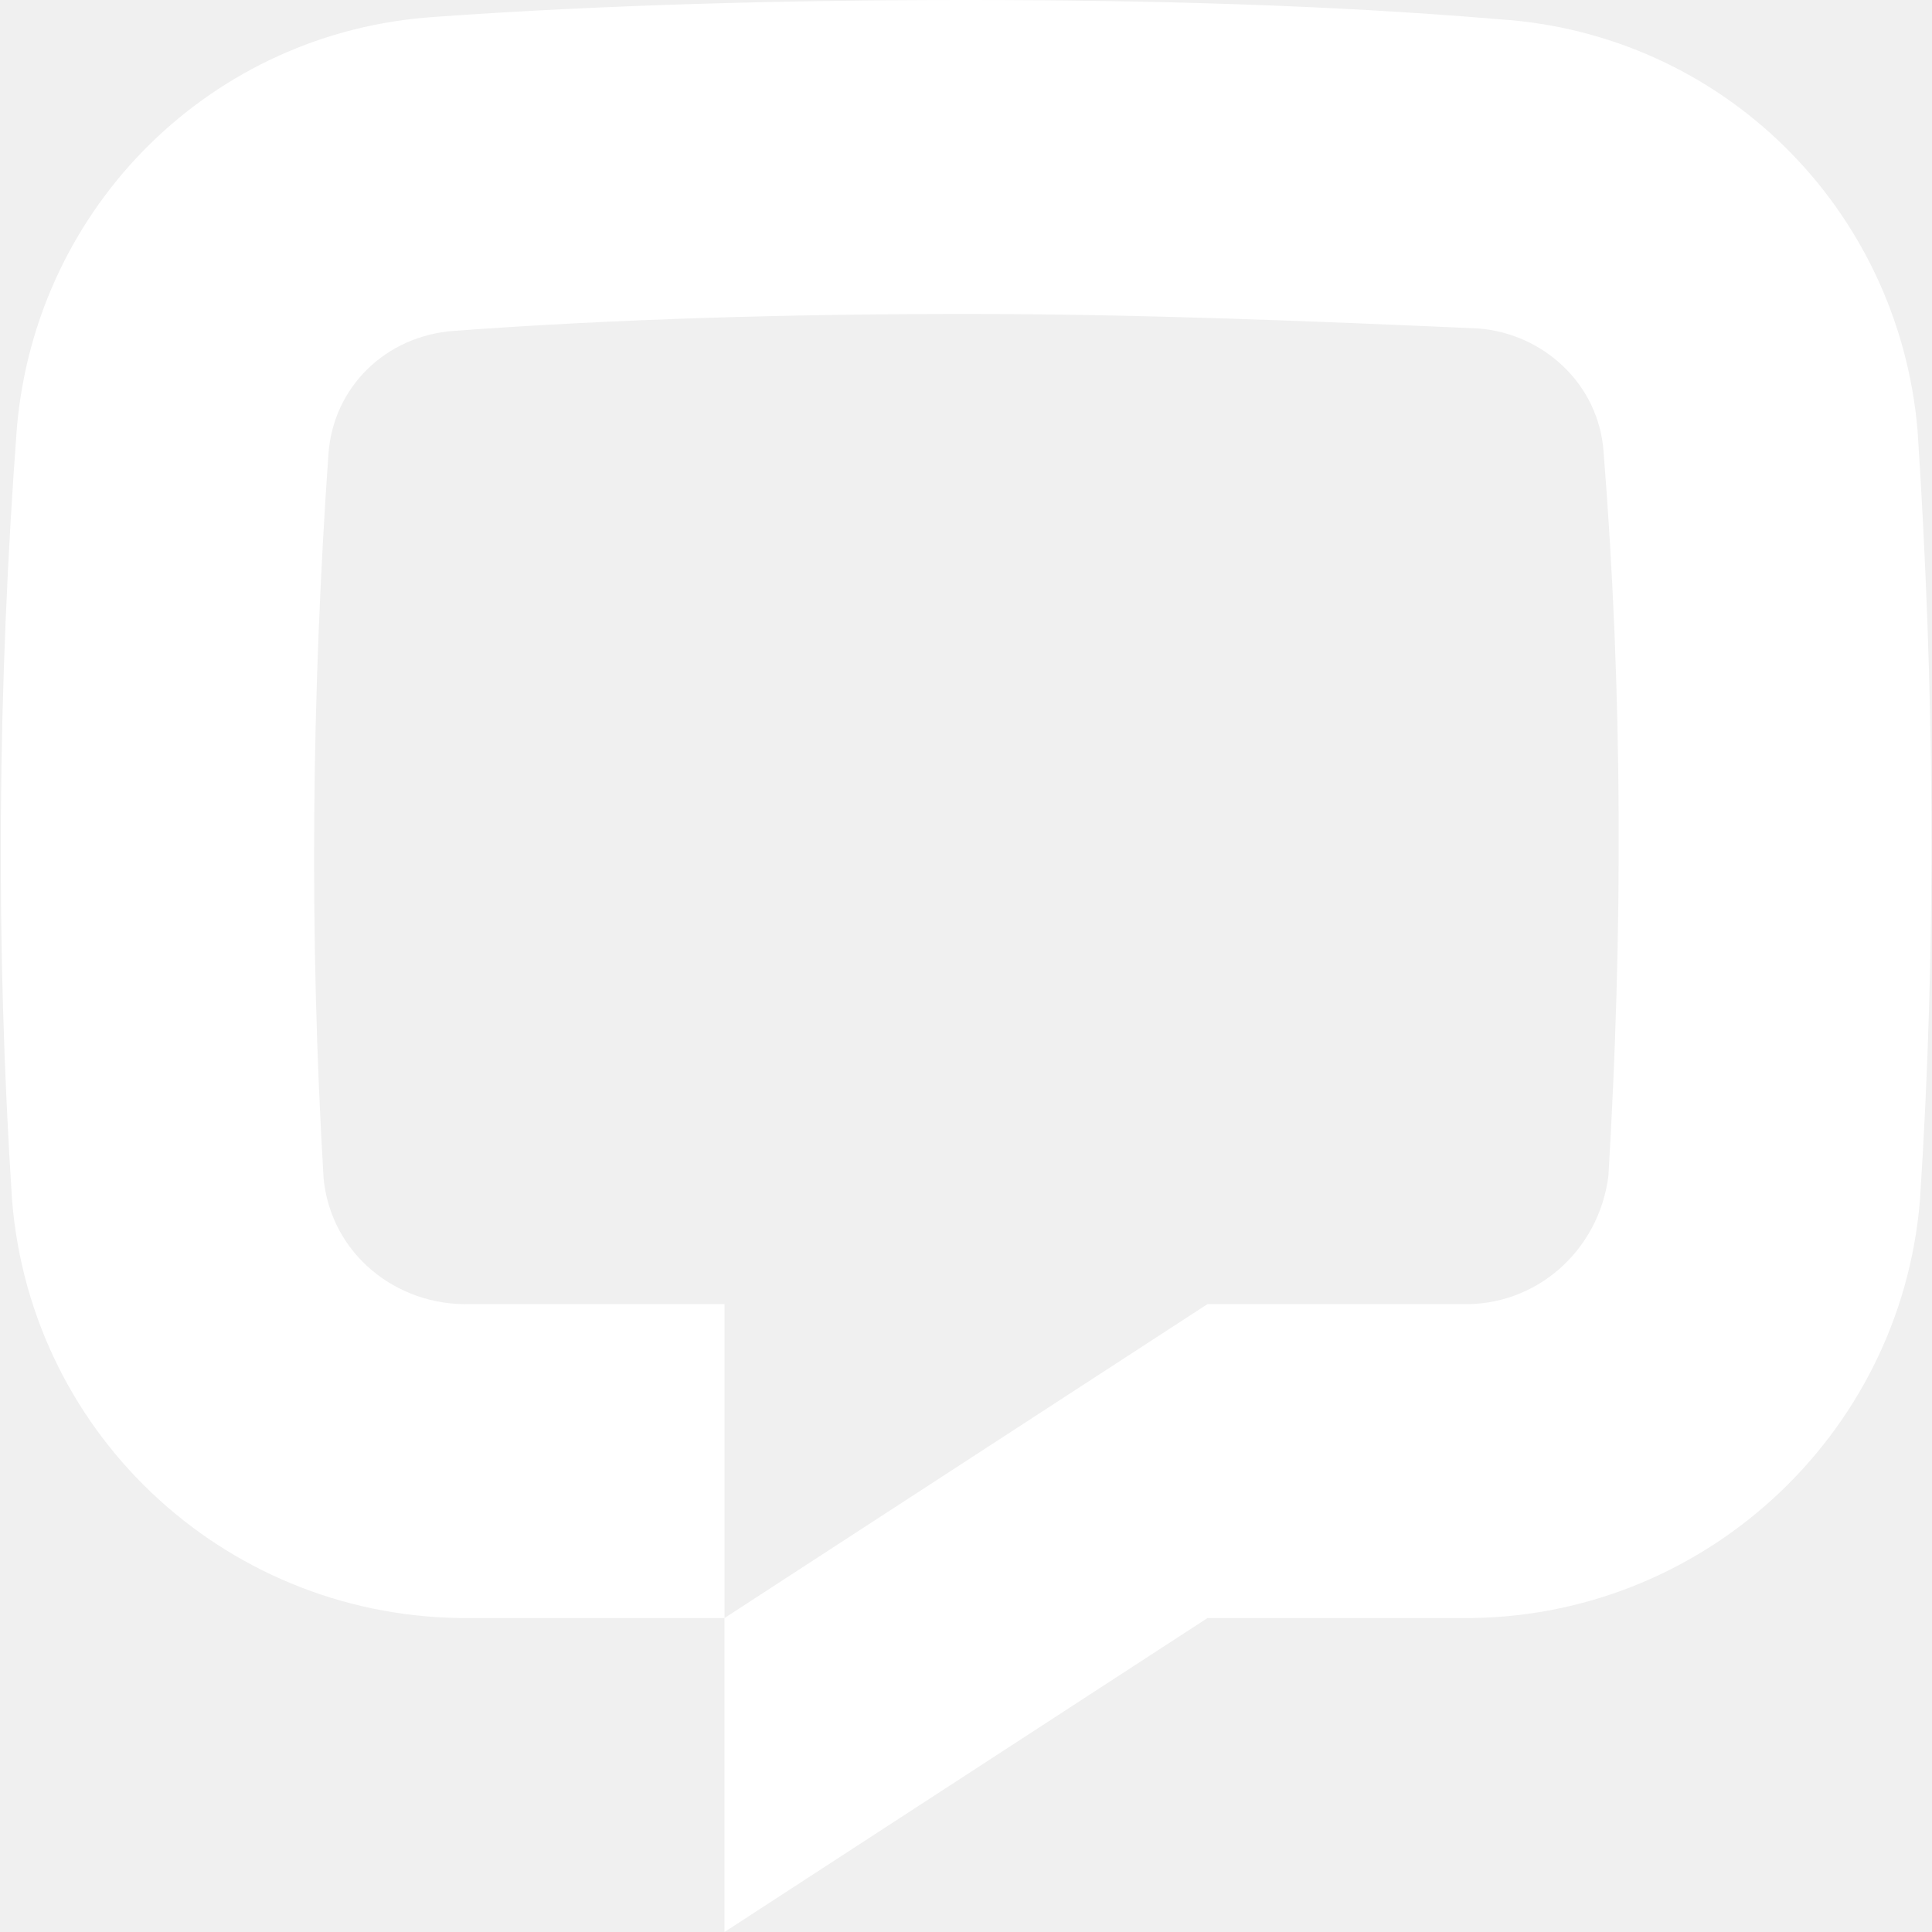
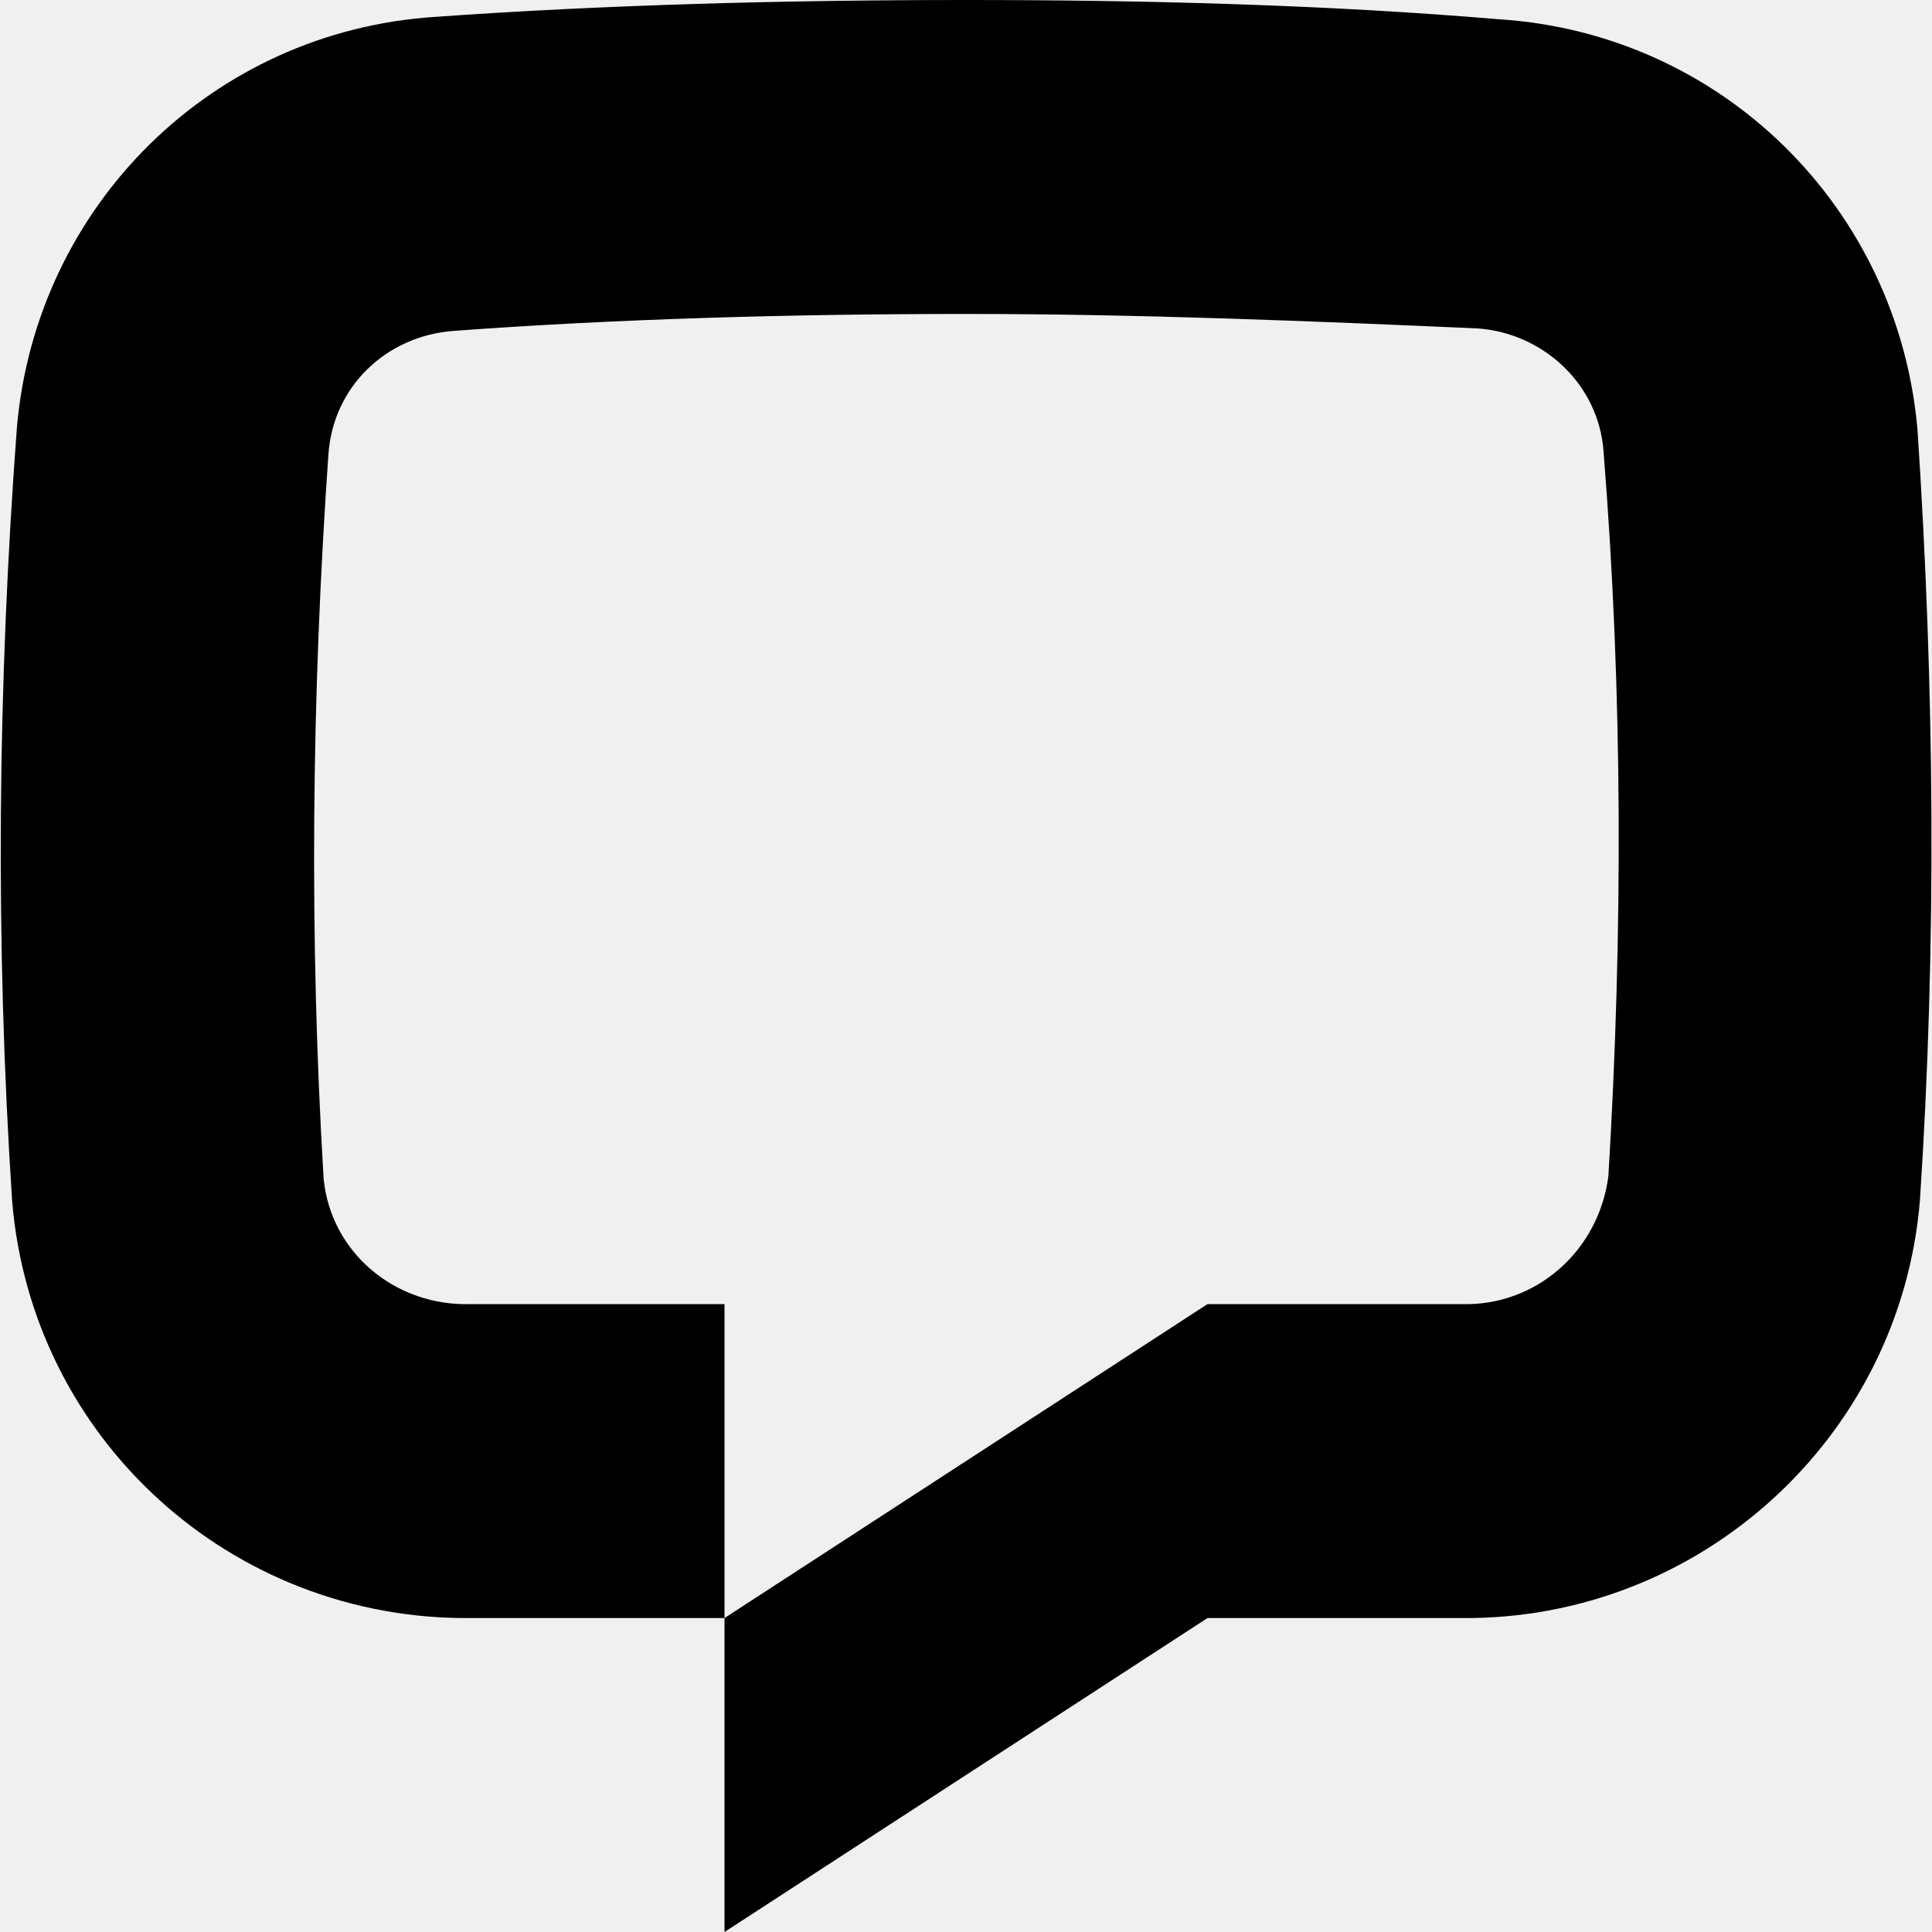
<svg xmlns="http://www.w3.org/2000/svg" version="1.1" x="0px" y="0px" viewBox="0 0 80 80" xml:space="preserve">
+   <style>
+ 		.st0 {
+ 			fill: #000000;
+ 		}
+ 
+ 		@media (prefers-color-scheme: dark) {
+ 			.st0 {
+ 				fill: #ffffff;
+ 			}
+ 		}
+ 	</style>
  <g>
-     <path class="st0" fill="#ffffff" d="M79.5,49.7c-0.8,9.8-9.1,17.4-19,17.3H50L30,80V67l20-13h10.5c3.1,0.1,5.7-2.2,6.1-5.3c0.6-10,0.6-20-0.2-30   c-0.2-2.8-2.5-4.9-5.2-5.1C54.4,13.3,47.2,13,40,13s-14.4,0.2-21.2,0.7c-2.8,0.2-5,2.3-5.2,5.1c-0.7,10-0.8,20-0.2,30   c0.3,3.1,3,5.3,6.1,5.2H30v13H19.5c-9.9,0.1-18.2-7.4-19-17.3c-0.7-10.7-0.6-21.3,0.2-32c0.8-9.2,8.1-16.4,17.3-17   C25,0.2,32.5,0,40,0s15,0.2,22.1,0.8c9.2,0.6,16.5,7.8,17.3,17C80.1,28.4,80.2,39.1,79.5,49.7z" />
+     <path class="st0" d="M79.5,49.7c-0.8,9.8-9.1,17.4-19,17.3H50L30,80V67l20-13h10.5c3.1,0.1,5.7-2.2,6.1-5.3c0.6-10,0.6-20-0.2-30   c-0.2-2.8-2.5-4.9-5.2-5.1C54.4,13.3,47.2,13,40,13s-14.4,0.2-21.2,0.7c-2.8,0.2-5,2.3-5.2,5.1c-0.7,10-0.8,20-0.2,30   c0.3,3.1,3,5.3,6.1,5.2H30v13H19.5c-9.9,0.1-18.2-7.4-19-17.3c-0.7-10.7-0.6-21.3,0.2-32c0.8-9.2,8.1-16.4,17.3-17   C25,0.2,32.5,0,40,0s15,0.2,22.1,0.8c9.2,0.6,16.5,7.8,17.3,17C80.1,28.4,80.2,39.1,79.5,49.7z" />
  </g>
</svg>
